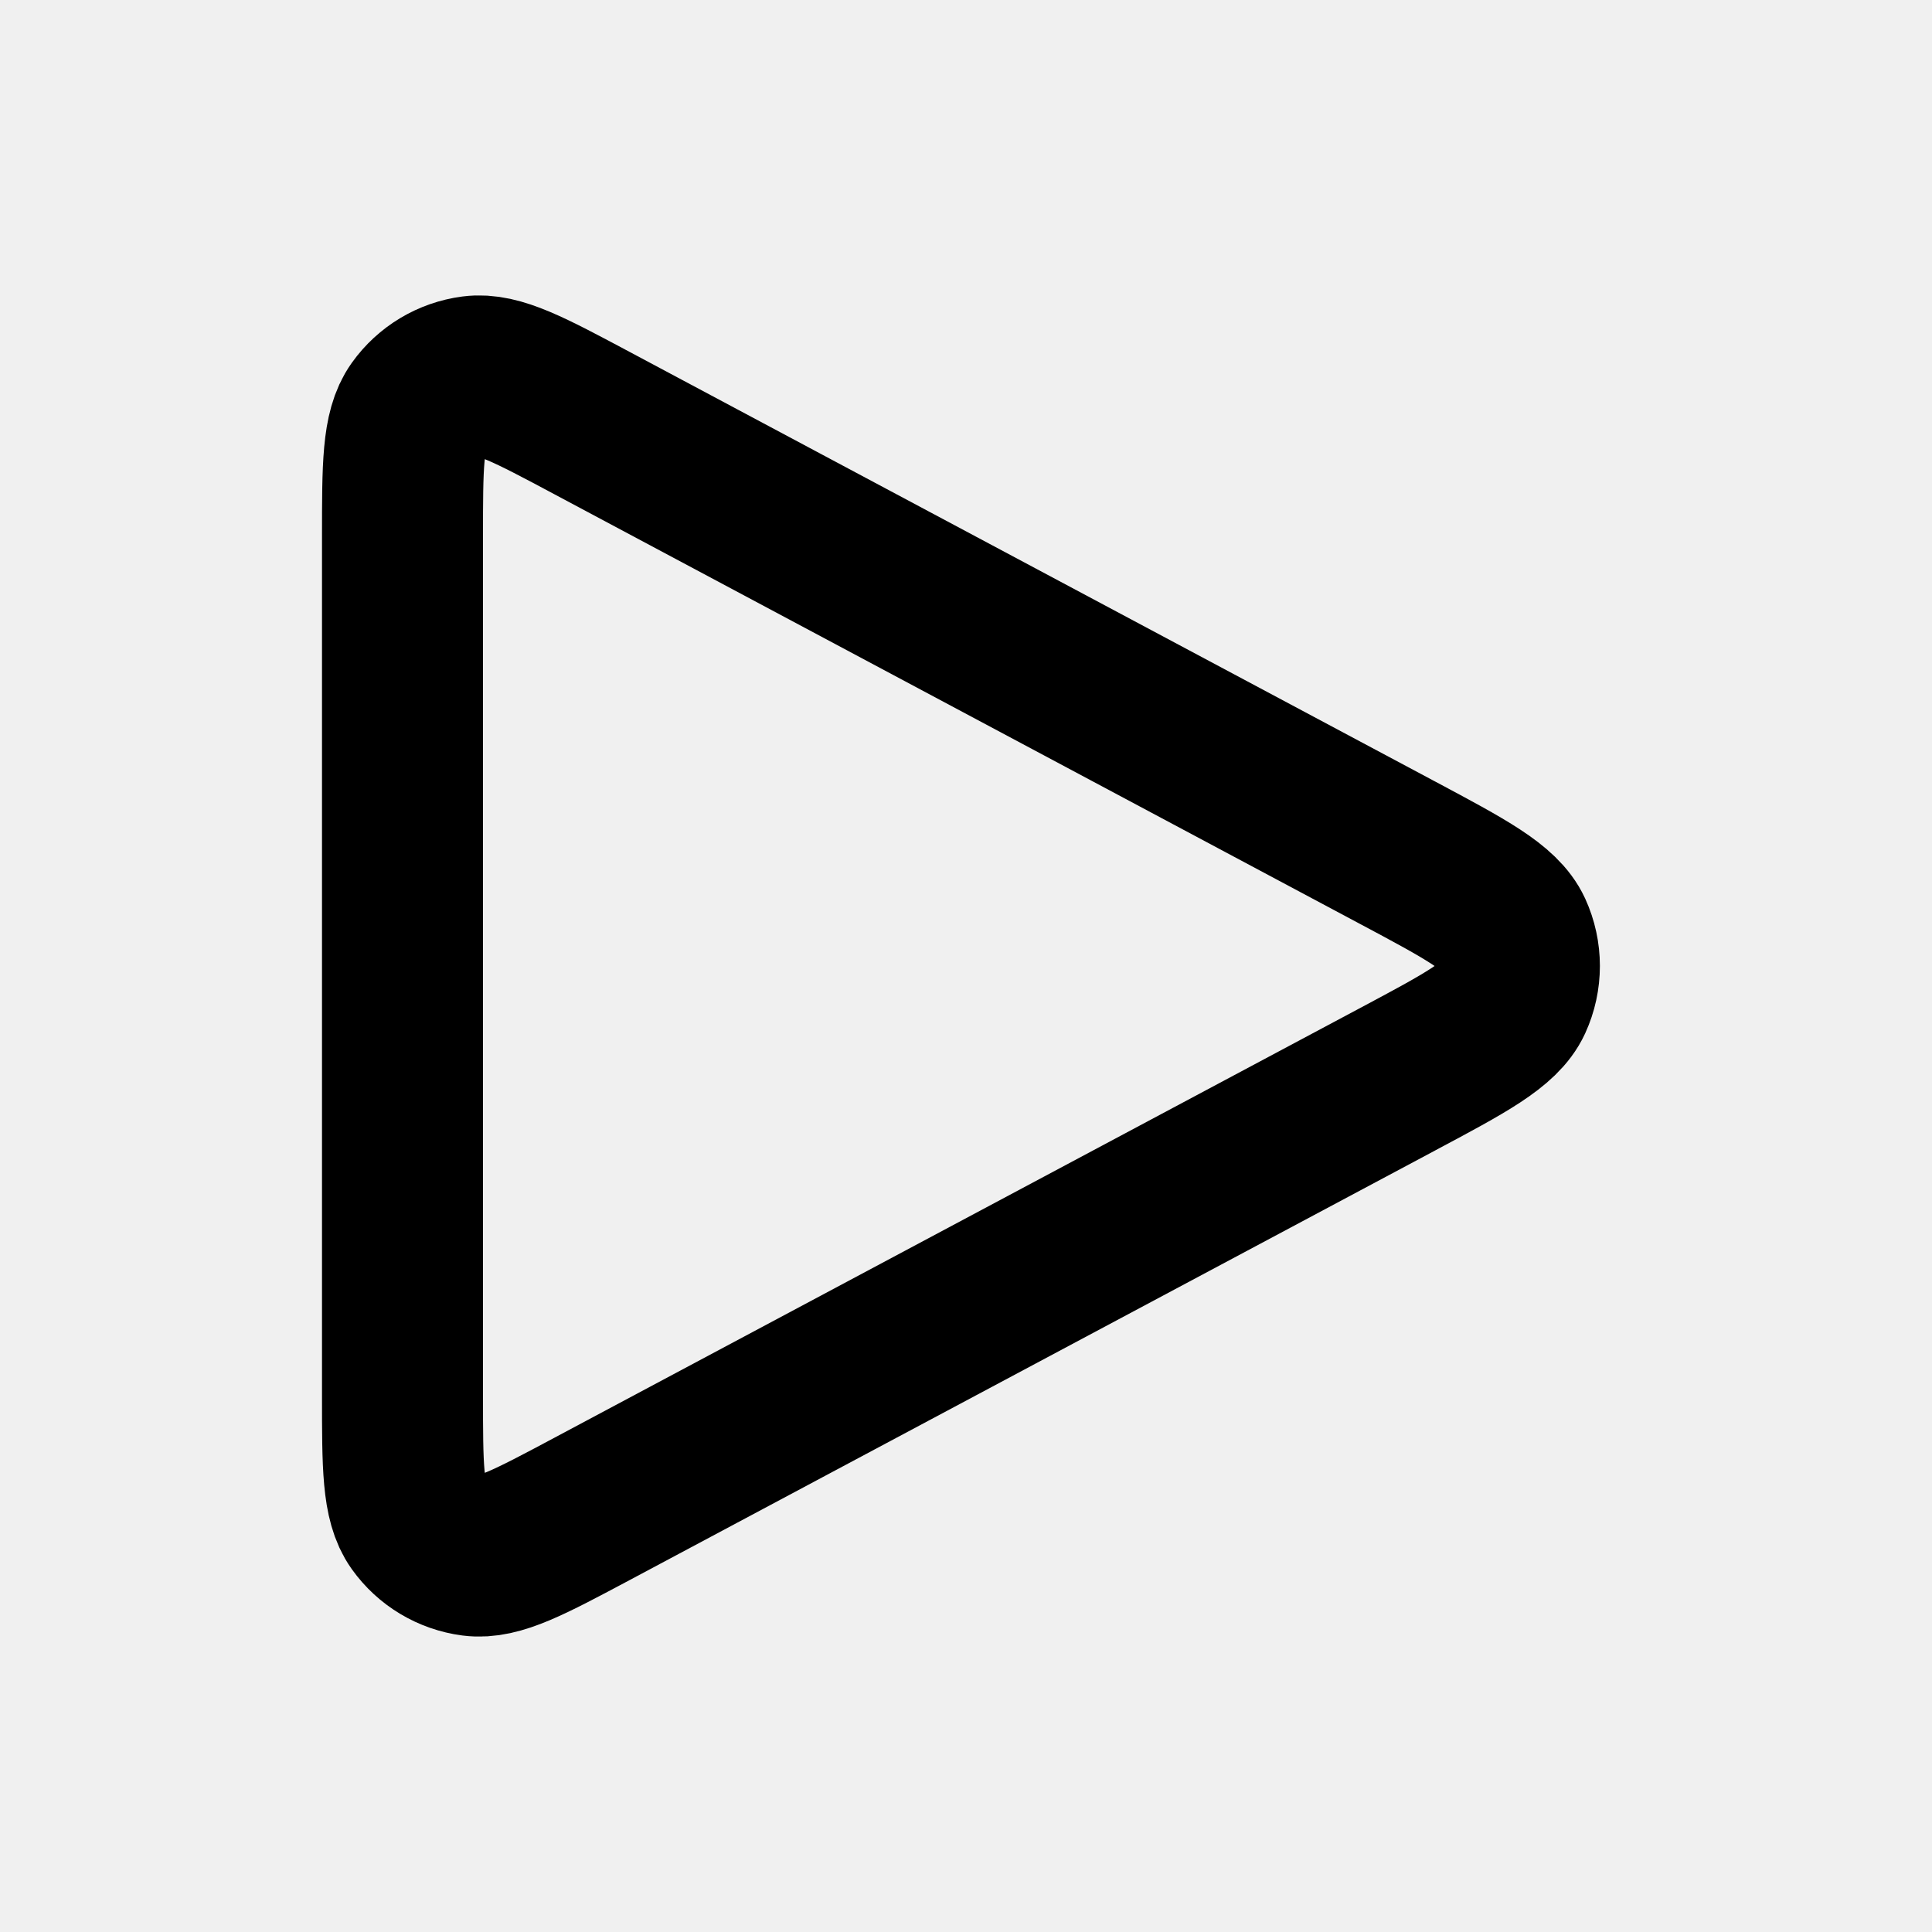
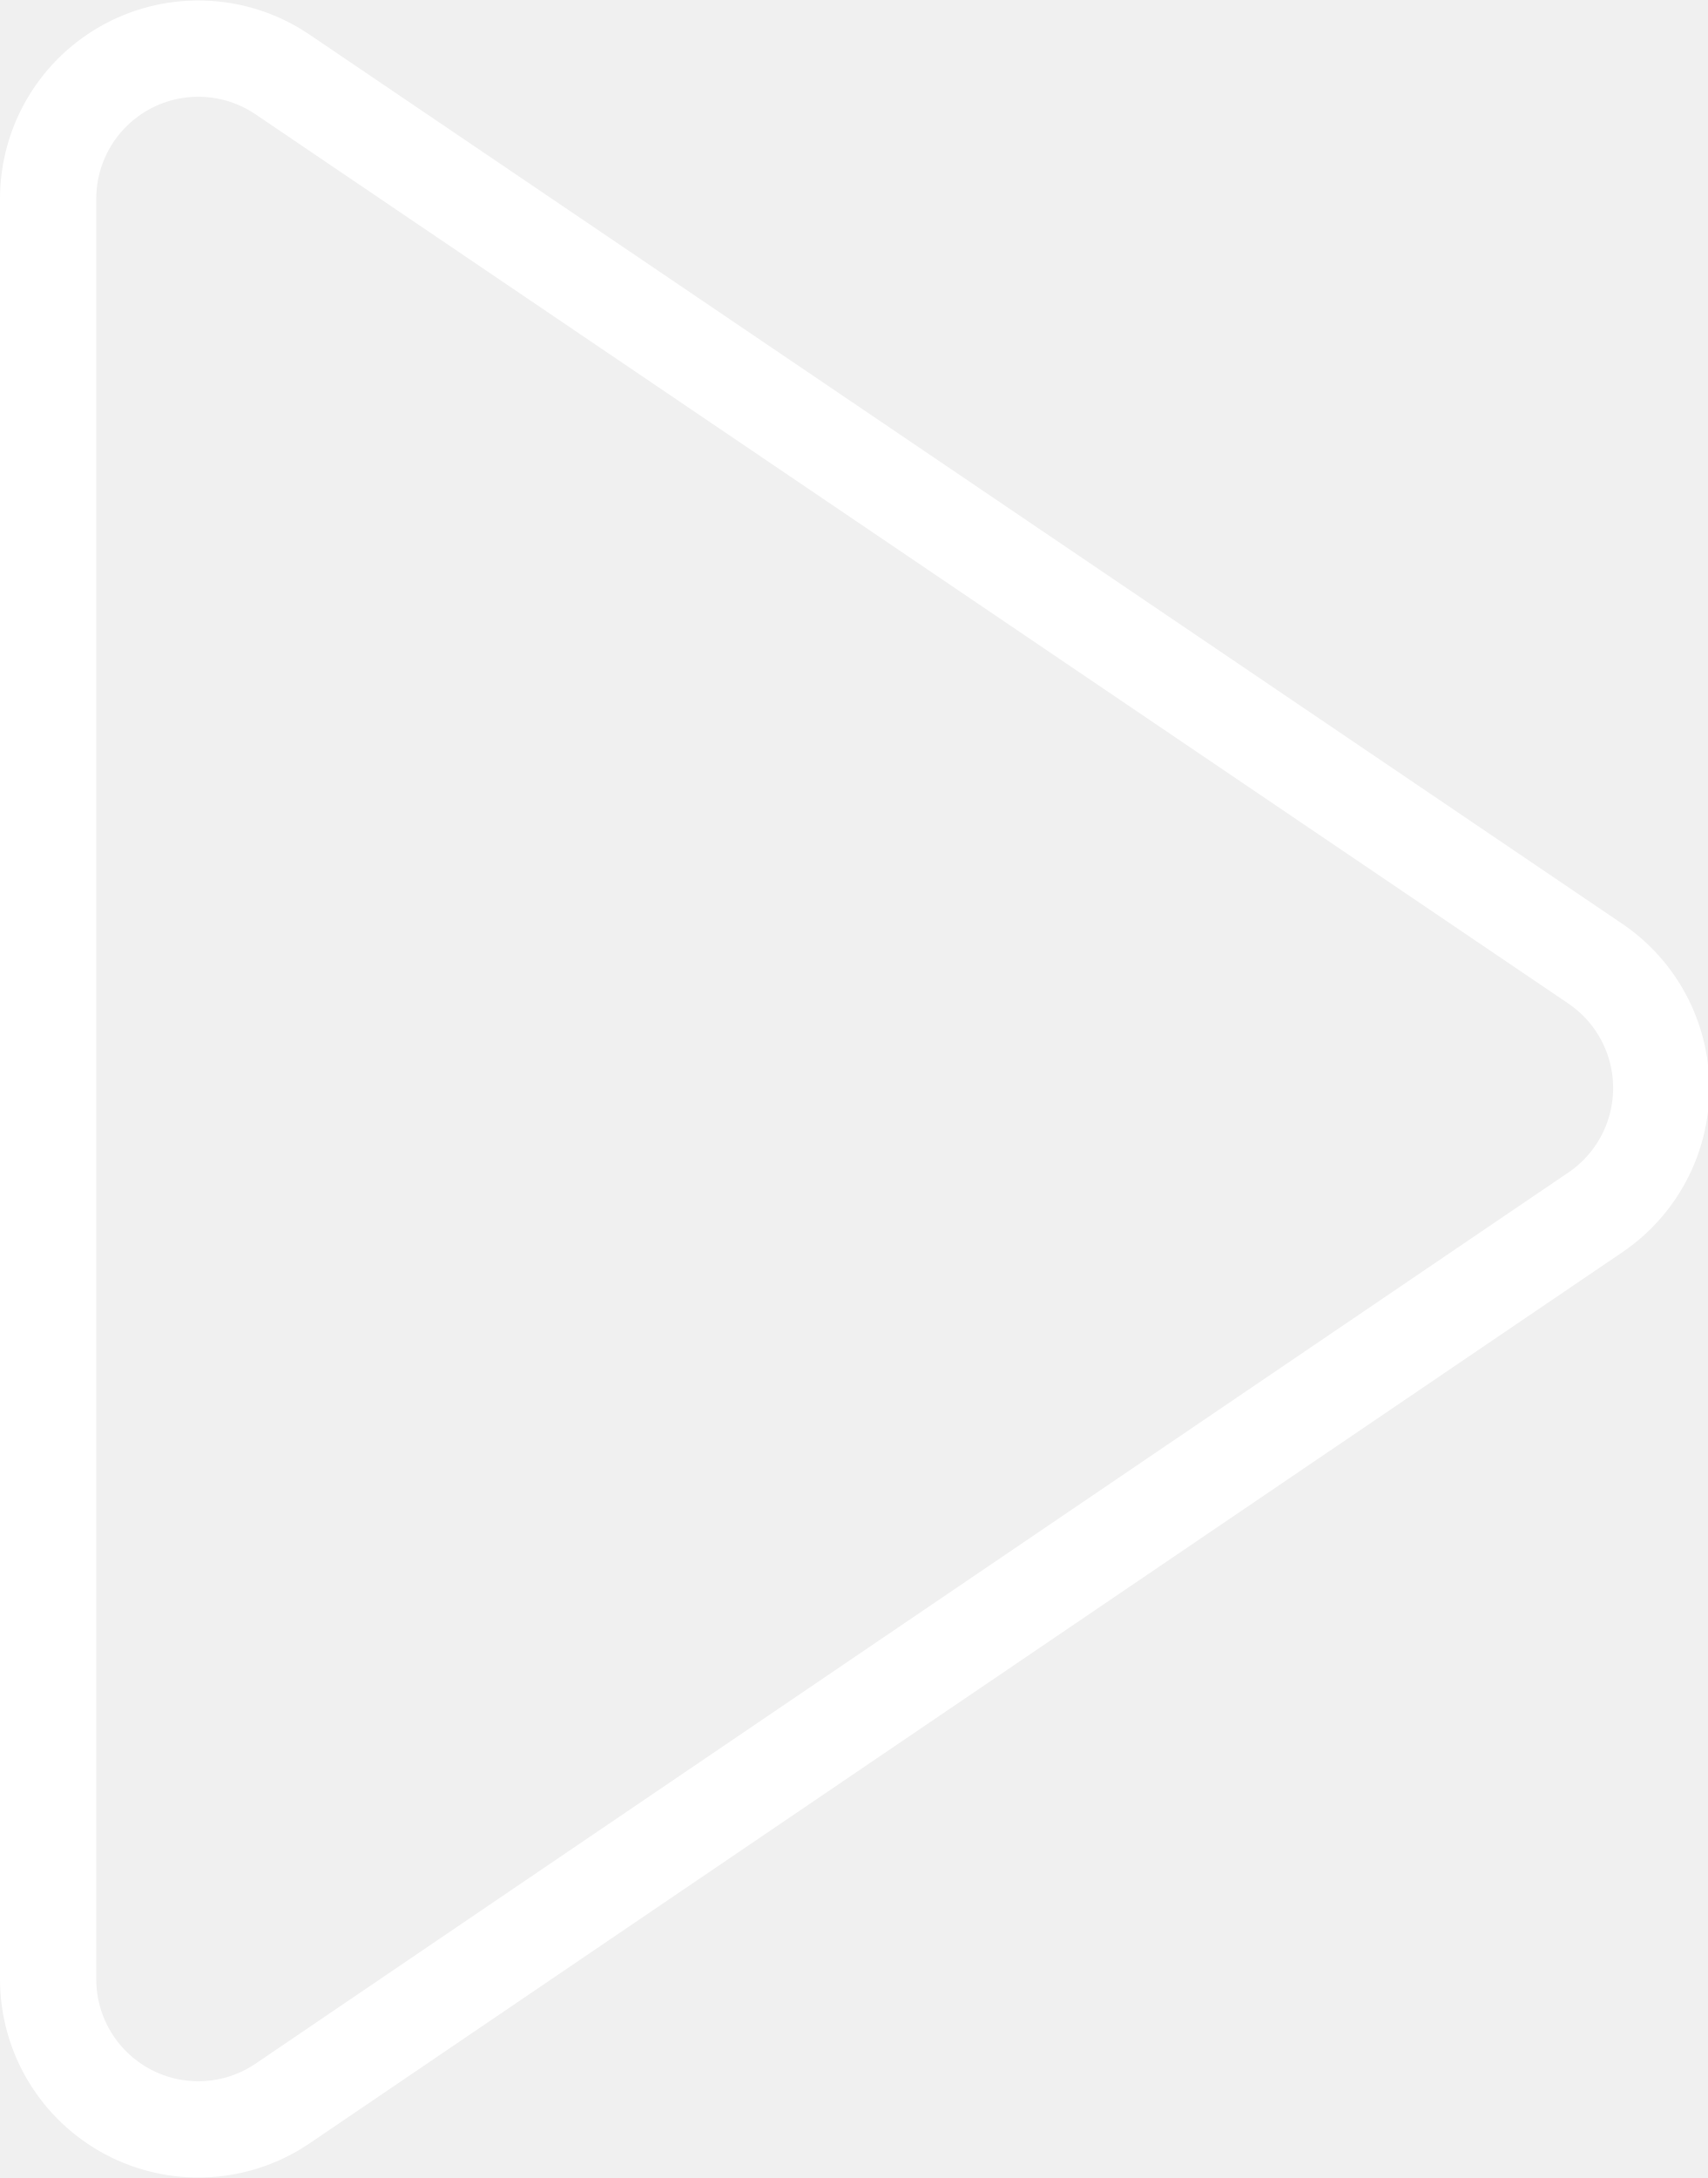
- <svg xmlns="http://www.w3.org/2000/svg" width="800px" height="800px" viewBox="0 0 24 24" fill="none">
-   <g id="Media / Play">
-     <path id="Vector" d="M5 17.334V6.667C5 5.787 5 5.347 5.185 5.087C5.347 4.86 5.596 4.711 5.872 4.675C6.189 4.634 6.577 4.841 7.353 5.255L17.352 10.588L17.356 10.59C18.213 11.047 18.642 11.276 18.783 11.58C18.905 11.846 18.905 12.153 18.783 12.419C18.642 12.724 18.212 12.954 17.352 13.412L7.353 18.745C6.576 19.159 6.189 19.366 5.872 19.325C5.596 19.289 5.347 19.14 5.185 18.913C5 18.653 5 18.213 5 17.334Z" stroke="#000000" stroke-width="2" stroke-linecap="round" stroke-linejoin="round" />
+ <svg xmlns="http://www.w3.org/2000/svg" viewBox="0 0 17.74 22.62">
+   <defs>
+     <style>.cls-1{fill:none;stroke:#fff;stroke-miterlimit:10;}</style>
+   </defs>
+   <g id="Layer_2" data-name="Layer 2">
+     <g id="Stories">
+       <path class="cls-1" d="M16.56,12.6,2.93,21.85A1.56,1.56,0,0,1,.5,20.56V2.06A1.56,1.56,0,0,1,2.93.77L16.56,10A1.56,1.56,0,0,1,16.56,12.6Z" />
+     </g>
  </g>
</svg>
